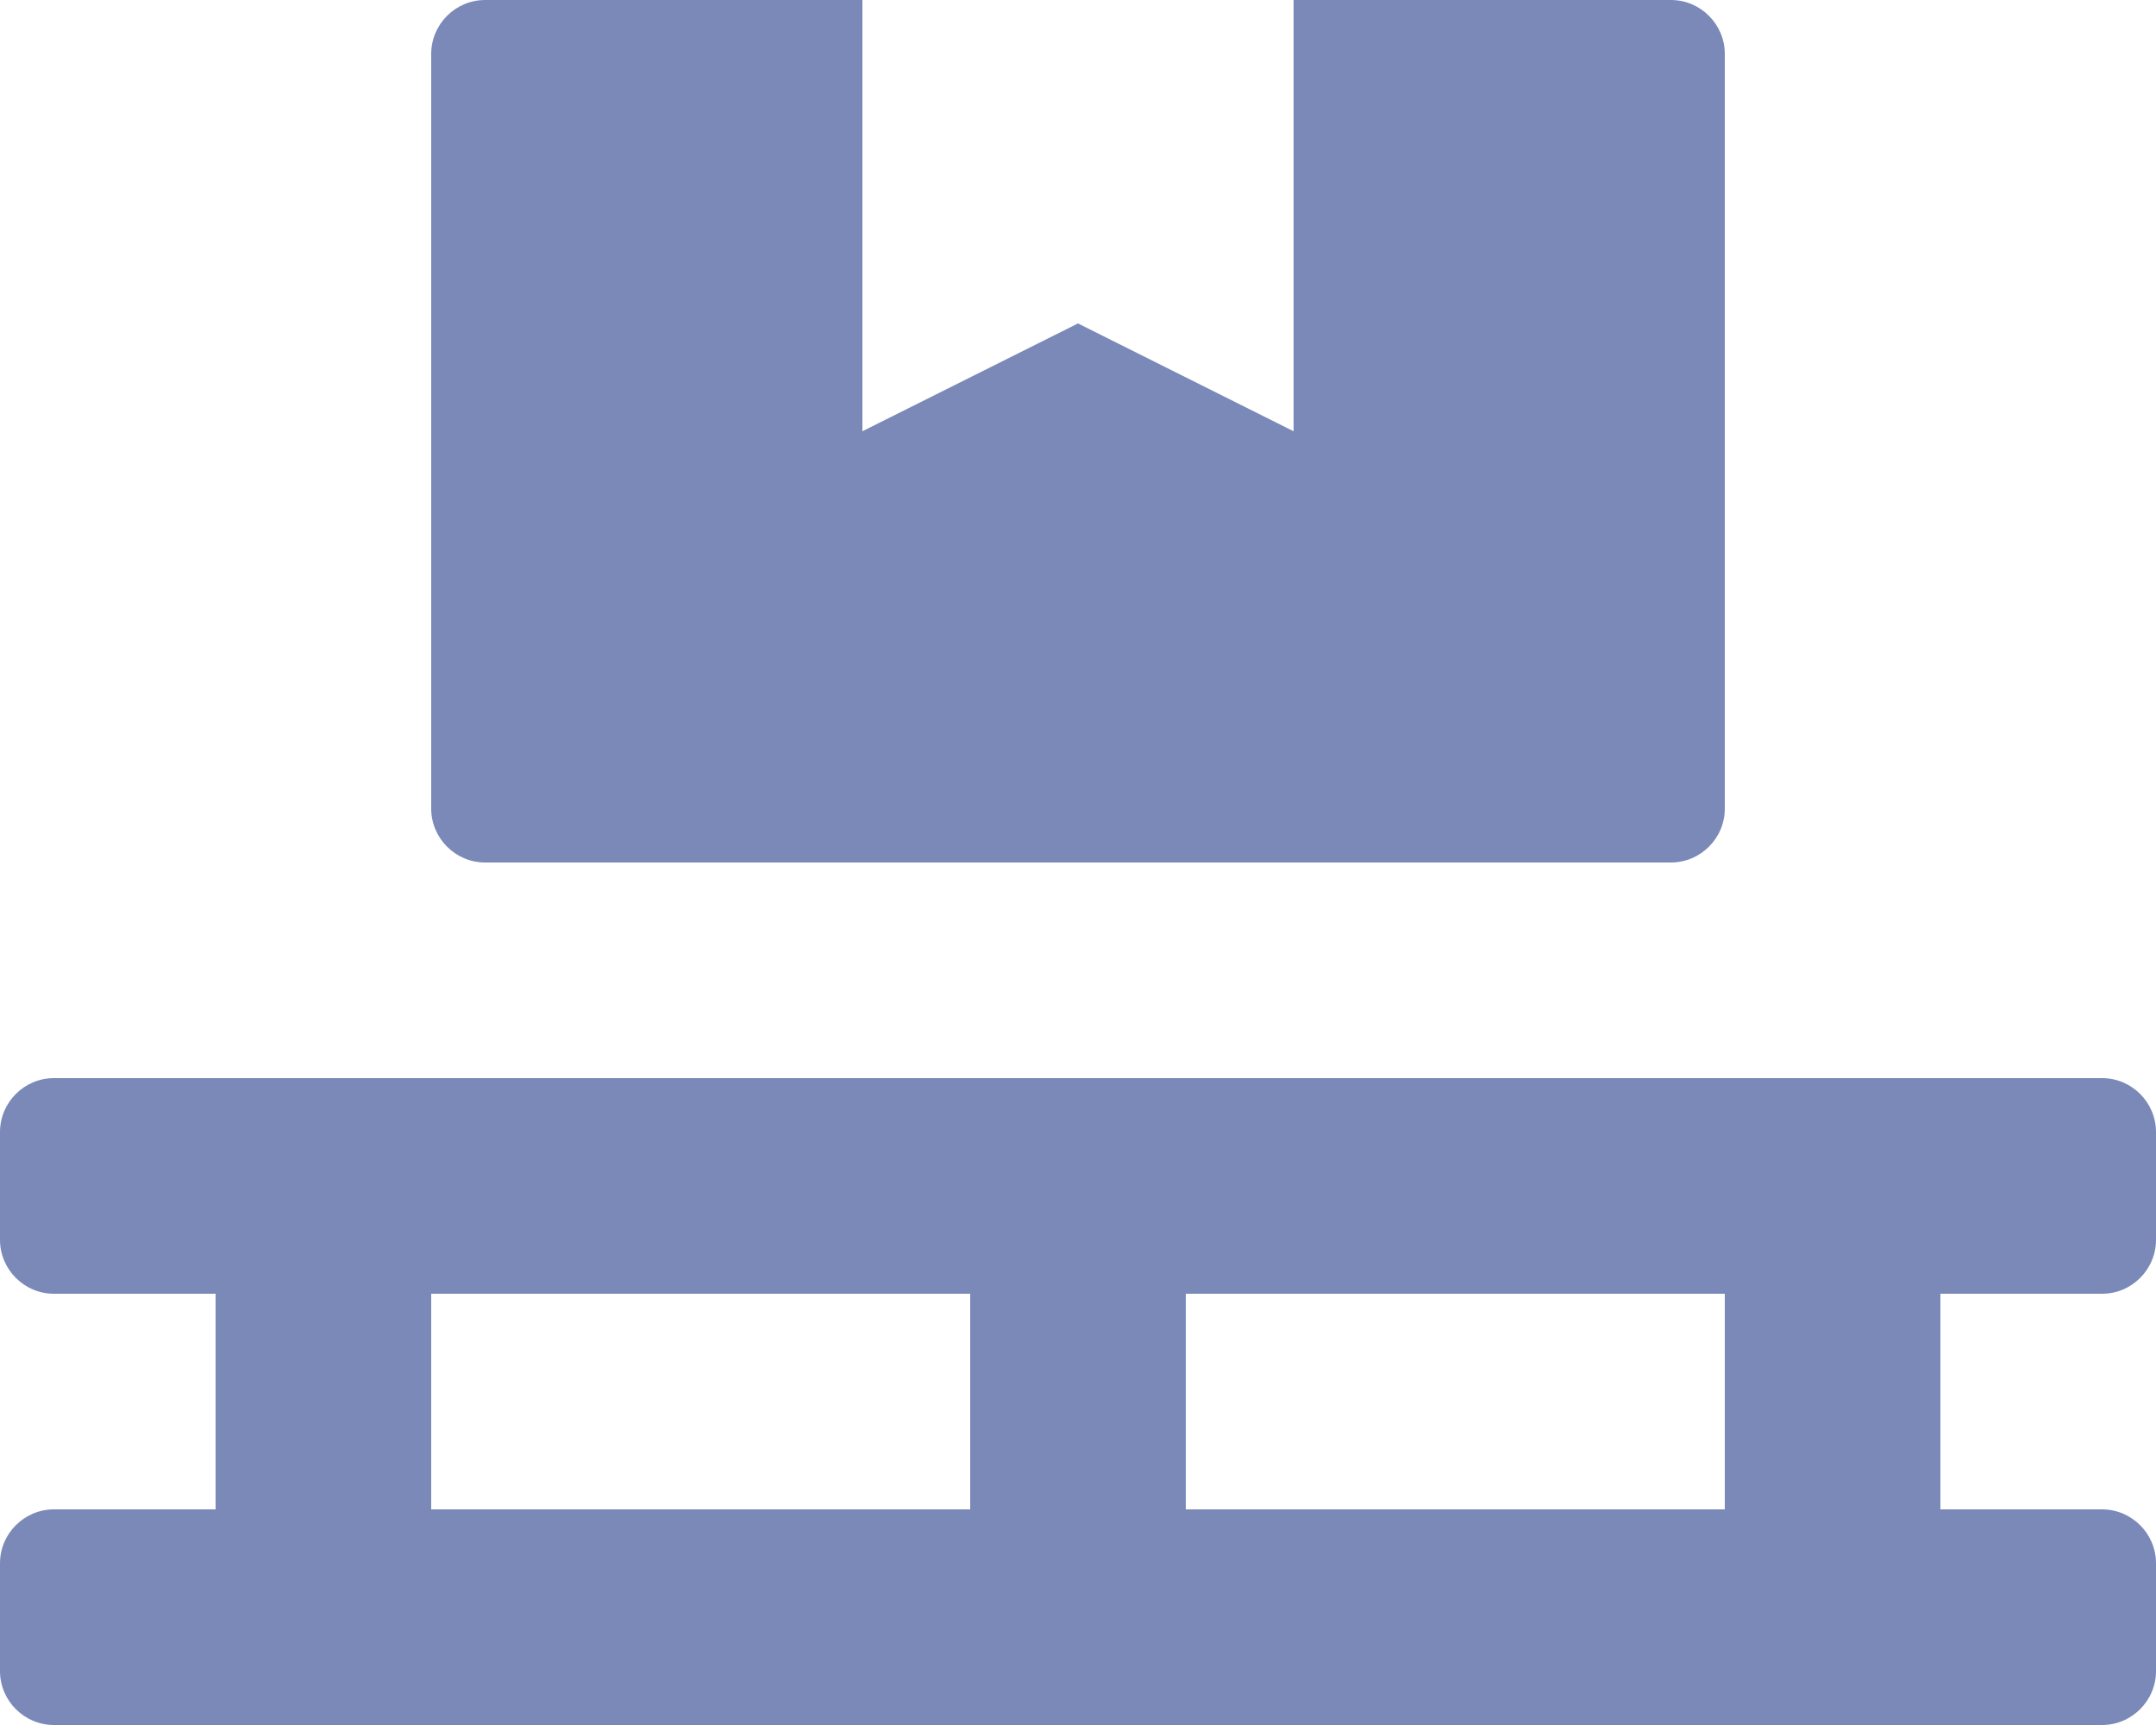
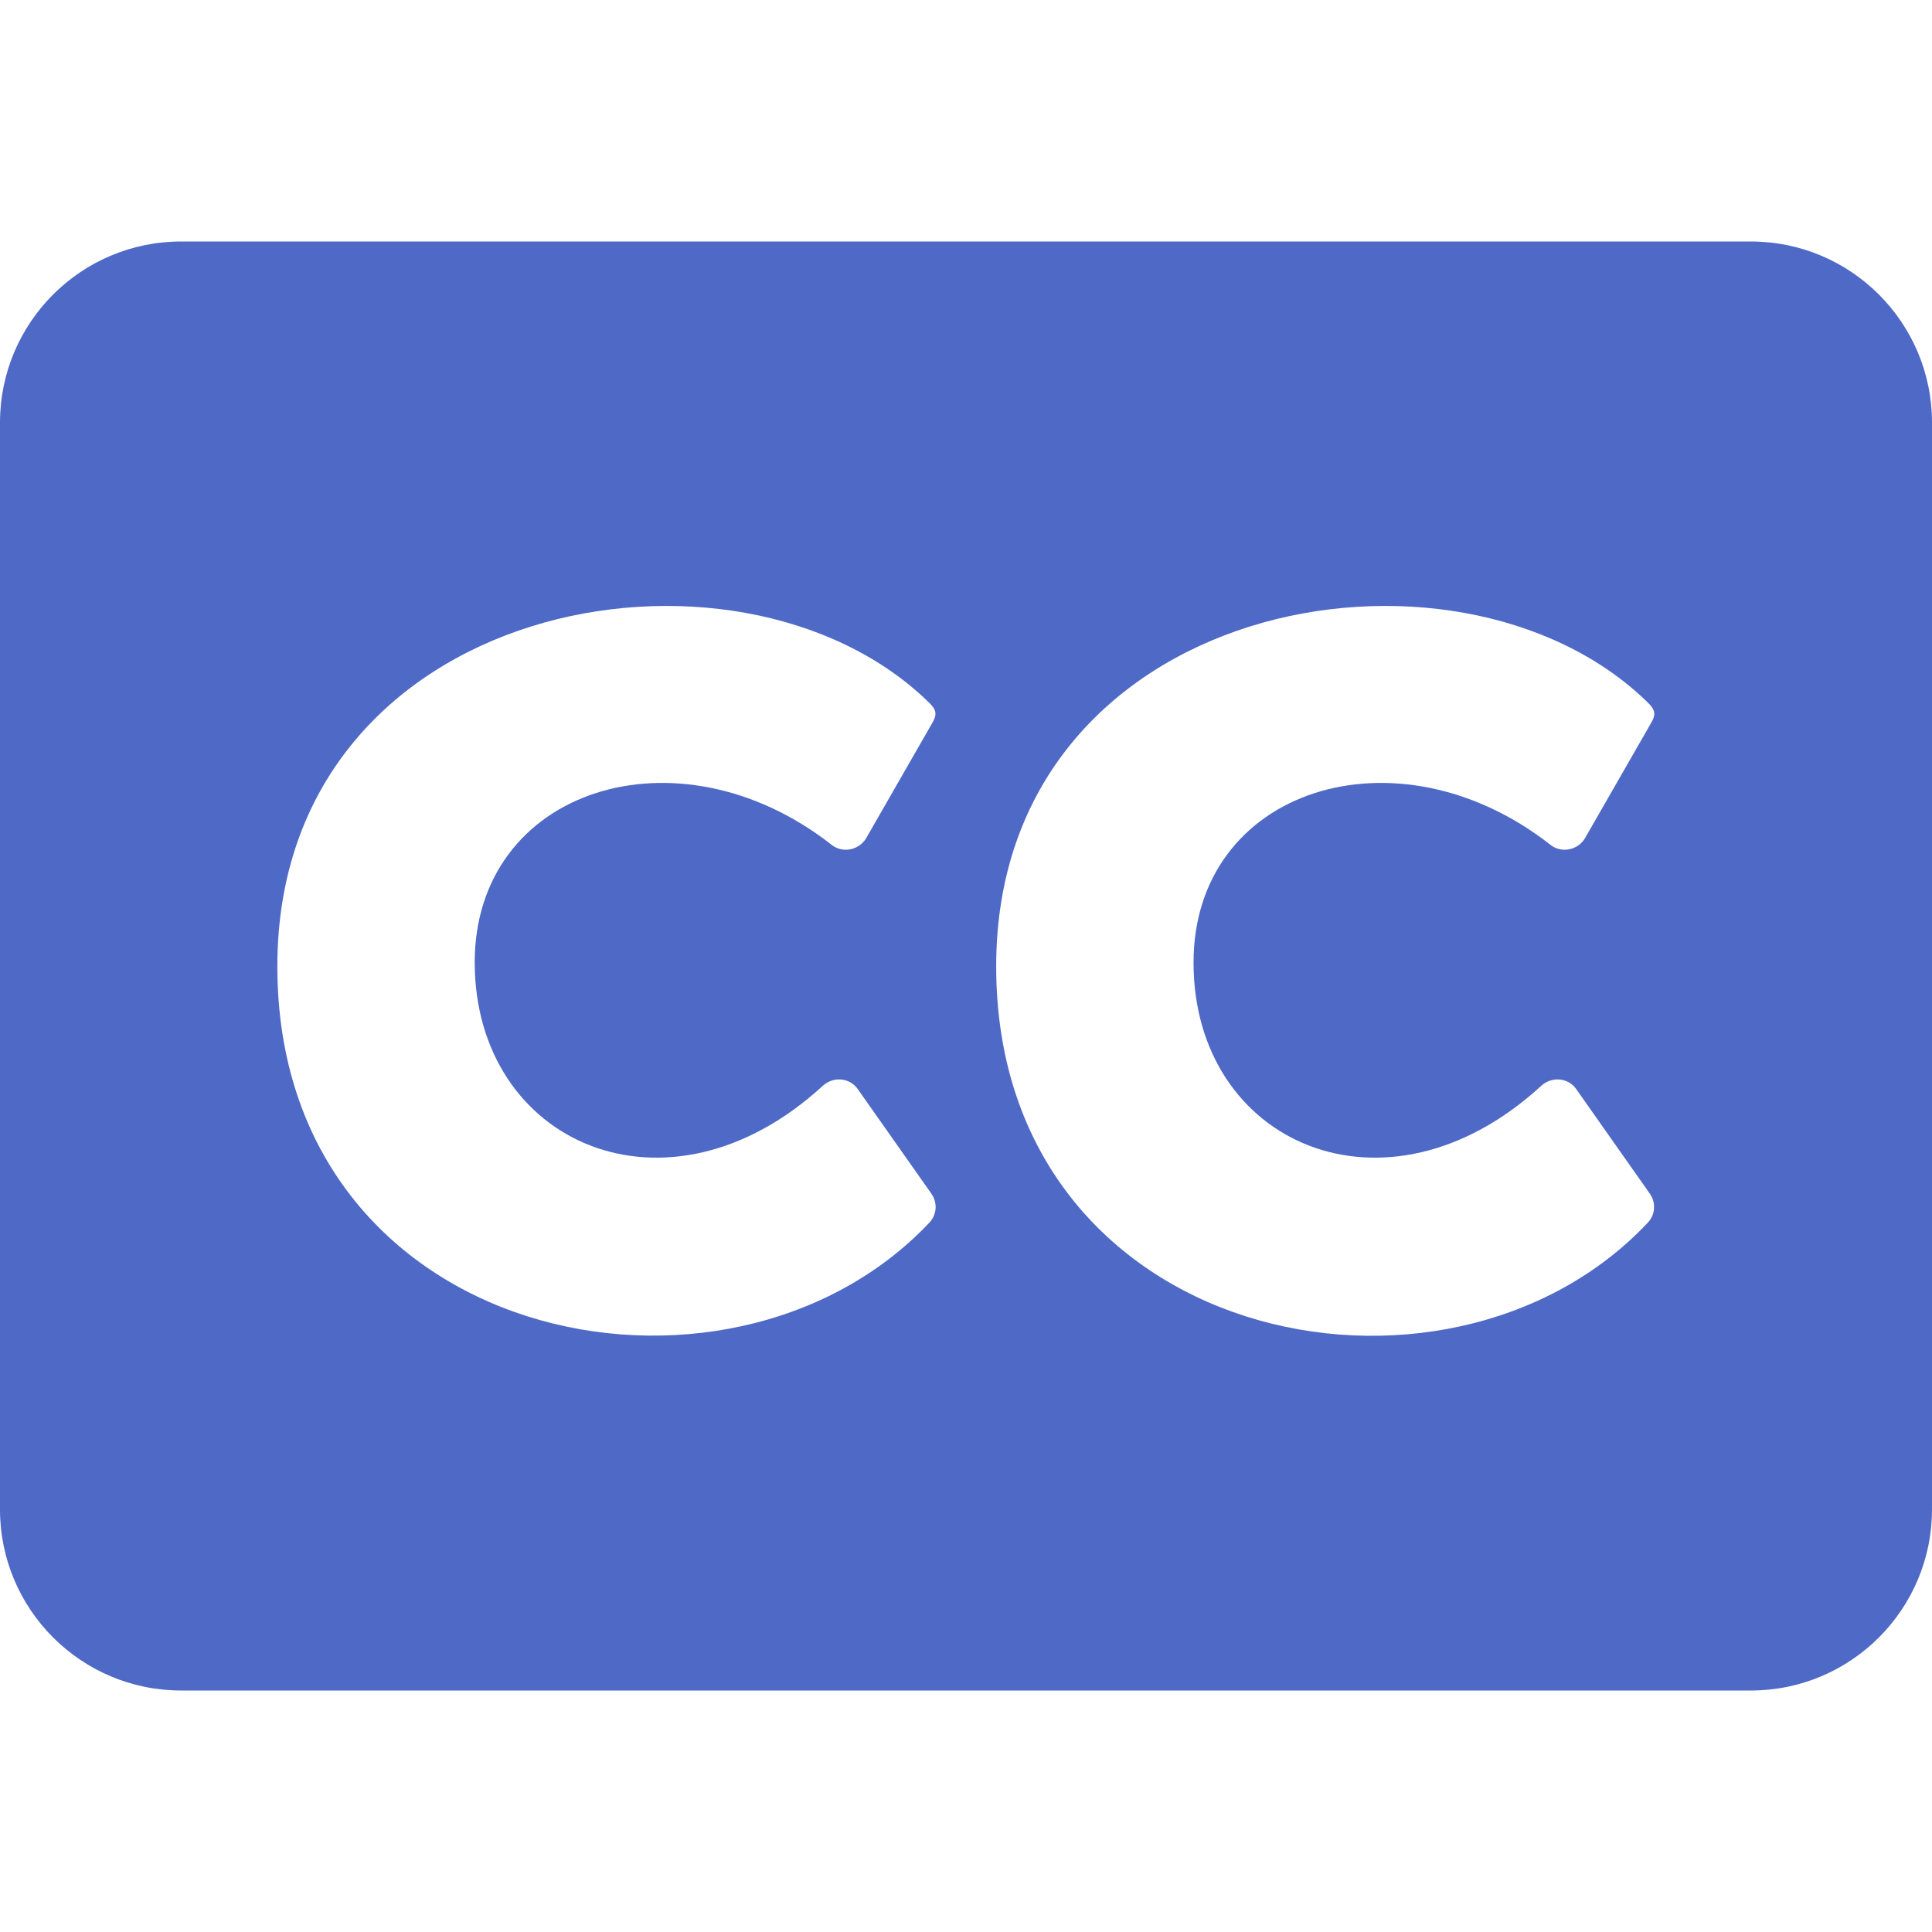
- <svg xmlns="http://www.w3.org/2000/svg" style="fill:#7A89B8;" viewBox="0 0 640 512">
-   <path d="M144 256h352c8.8 0 16-7.2 16-16V16c0-8.8-7.2-16-16-16H384v128l-64-32-64 32V0H144c-8.8 0-16 7.2-16 16v224c0 8.8 7.2 16 16 16zm480 128c8.8 0 16-7.2 16-16v-32c0-8.8-7.2-16-16-16H16c-8.8 0-16 7.2-16 16v32c0 8.8 7.2 16 16 16h48v64H16c-8.8 0-16 7.2-16 16v32c0 8.8 7.2 16 16 16h608c8.8 0 16-7.2 16-16v-32c0-8.8-7.2-16-16-16h-48v-64h48zm-336 64H128v-64h160v64zm224 0H352v-64h160v64z" />
+ <svg xmlns="http://www.w3.org/2000/svg" style="fill:#4F69C6;" viewBox="0 0 512 512">
+   <path d="M464 64H48C21.5 64 0 85.5 0 112v288c0 26.5 21.5 48 48 48h416c26.5 0 48-21.5 48-48V112c0-26.5-21.5-48-48-48zM218.1 287.7c2.8-2.5 7.1-2.1 9.2.9l19.5 27.7c1.7 2.4 1.5 5.6-.5 7.7-53.6 56.8-172.8 32.1-172.8-67.9 0-97.3 121.7-119.5 172.5-70.1 2.1 2 2.5 3.2 1 5.7l-17.5 30.5c-1.9 3.1-6.2 4-9.1 1.7-40.8-32-94.6-14.9-94.6 31.2.1 48 51.1 70.5 92.3 32.6zm190.4 0c2.8-2.5 7.1-2.1 9.2.9l19.5 27.7c1.7 2.4 1.5 5.6-.5 7.7-53.5 56.9-172.7 32.1-172.7-67.9 0-97.3 121.7-119.5 172.5-70.1 2.1 2 2.5 3.2 1 5.7L420 222.2c-1.9 3.1-6.2 4-9.1 1.7-40.8-32-94.6-14.9-94.6 31.2 0 48 51 70.5 92.2 32.6z" />
</svg>
